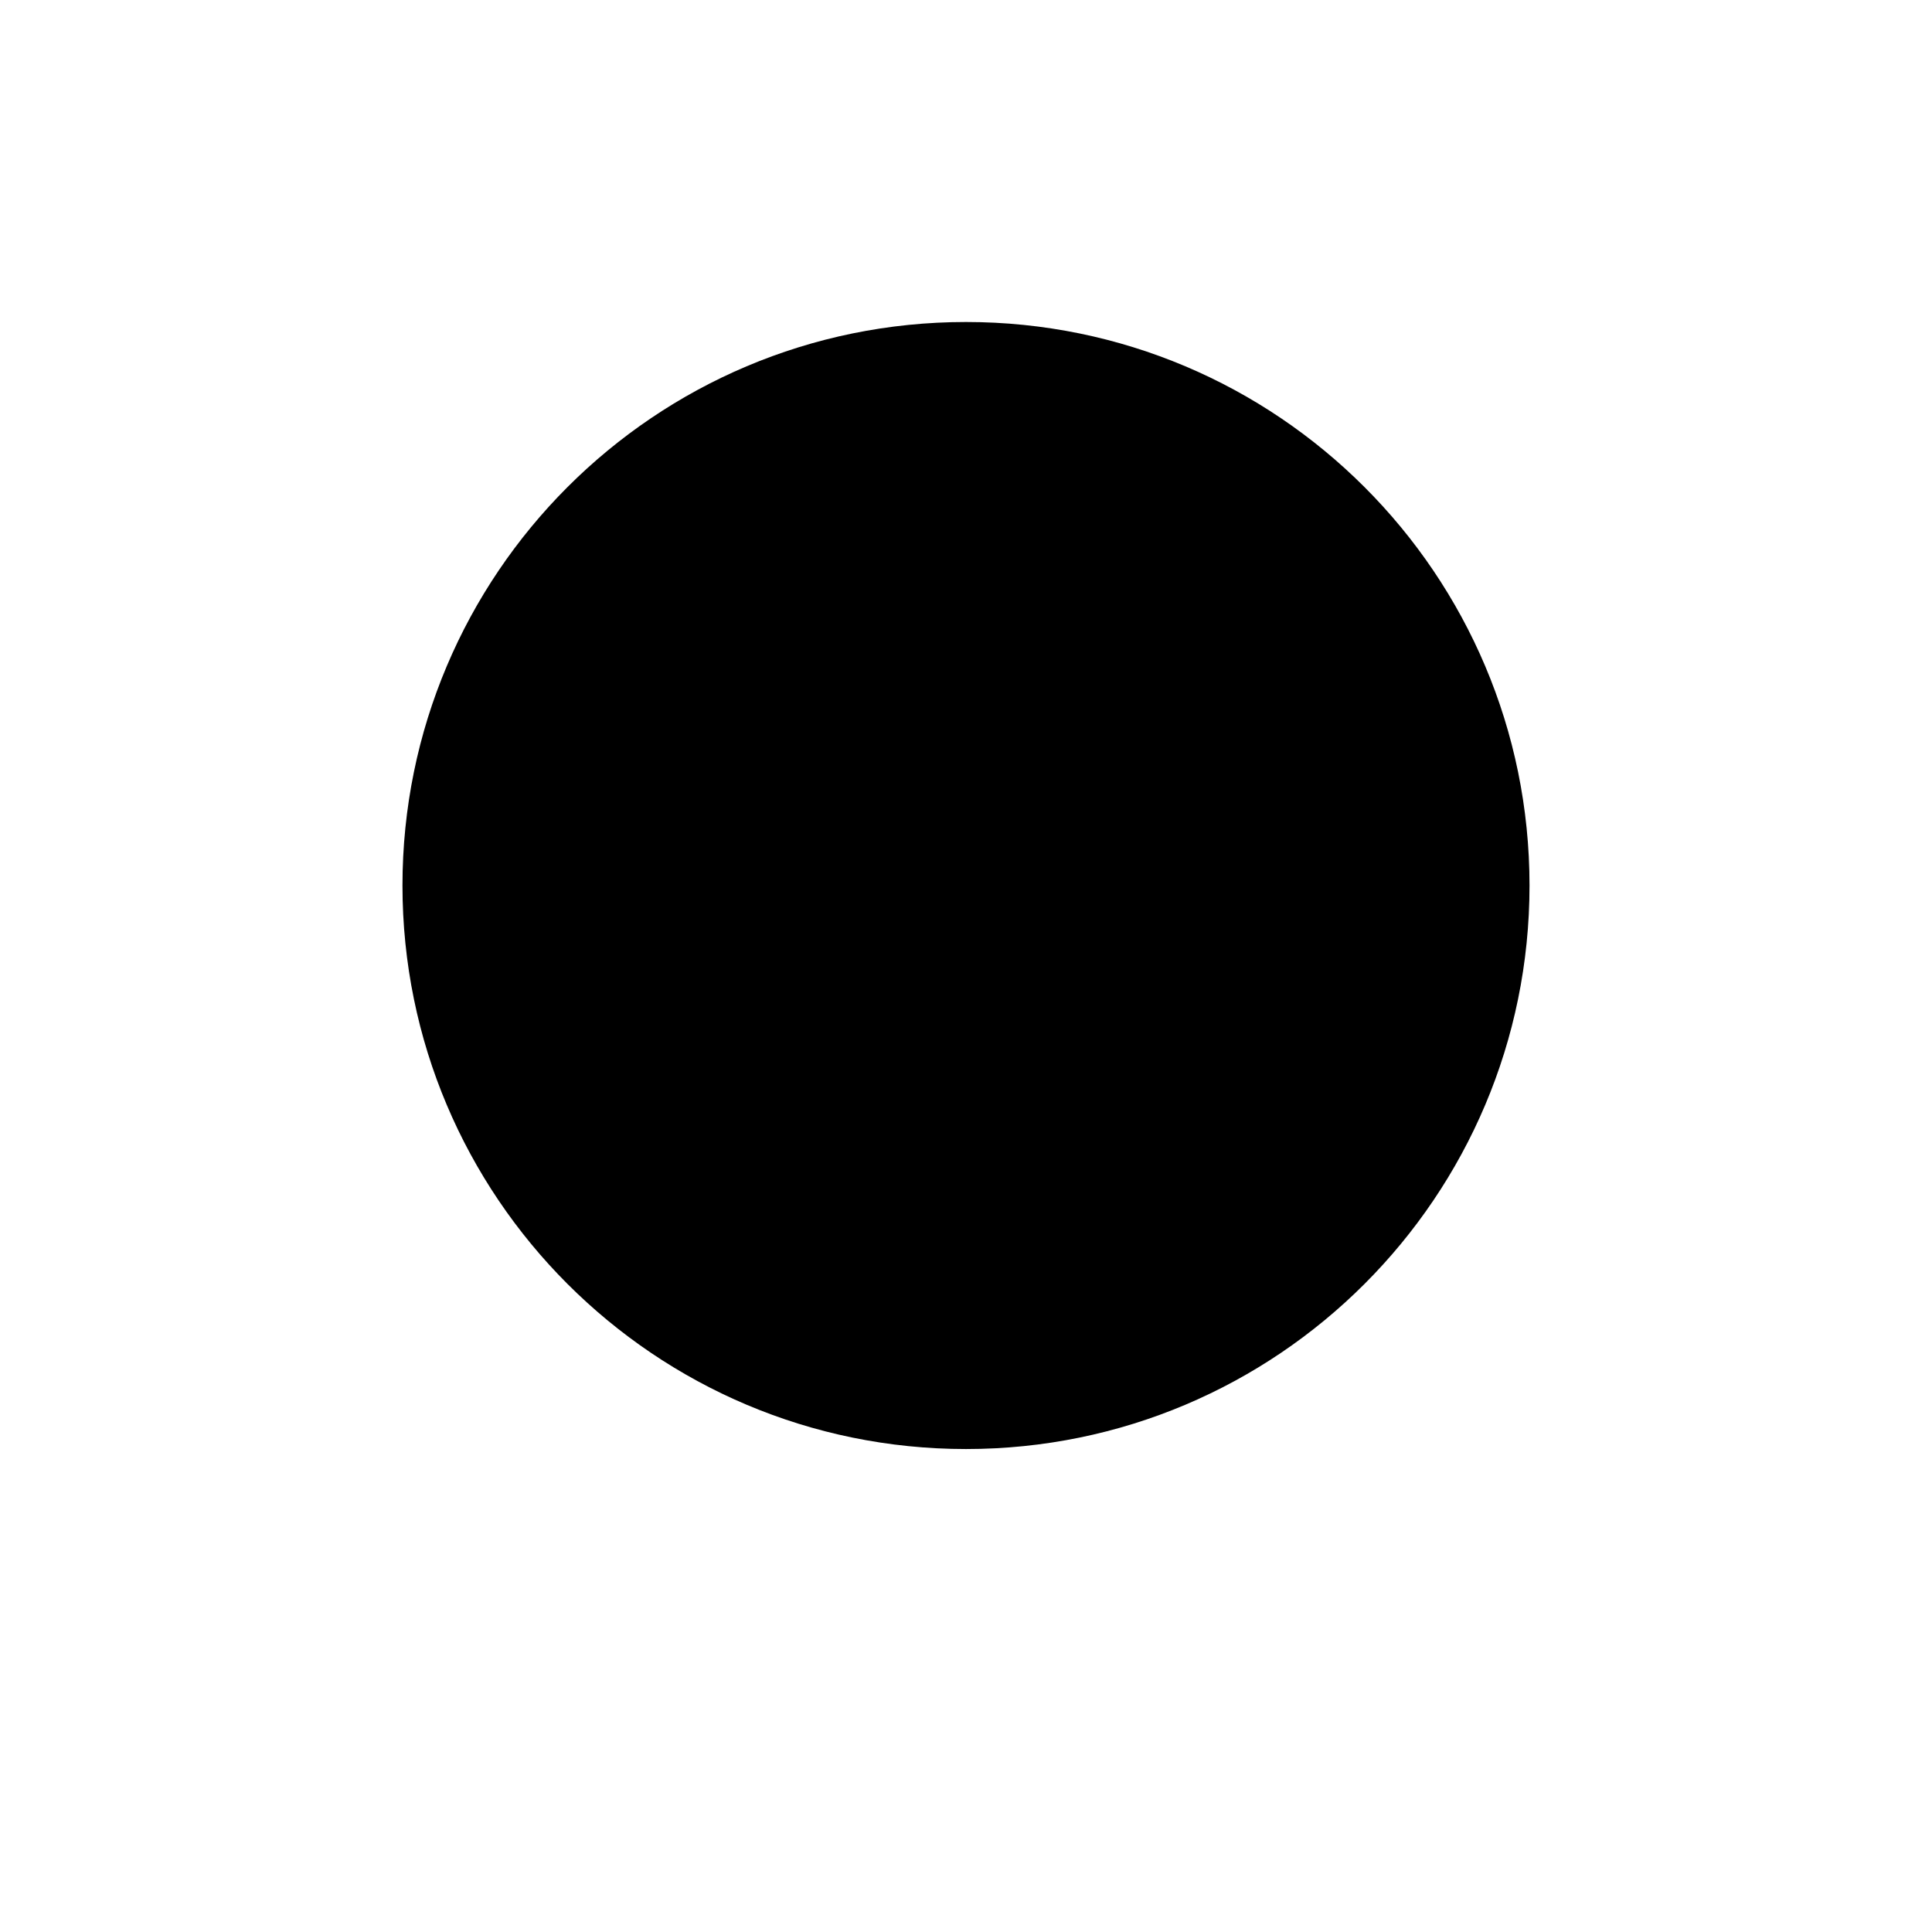
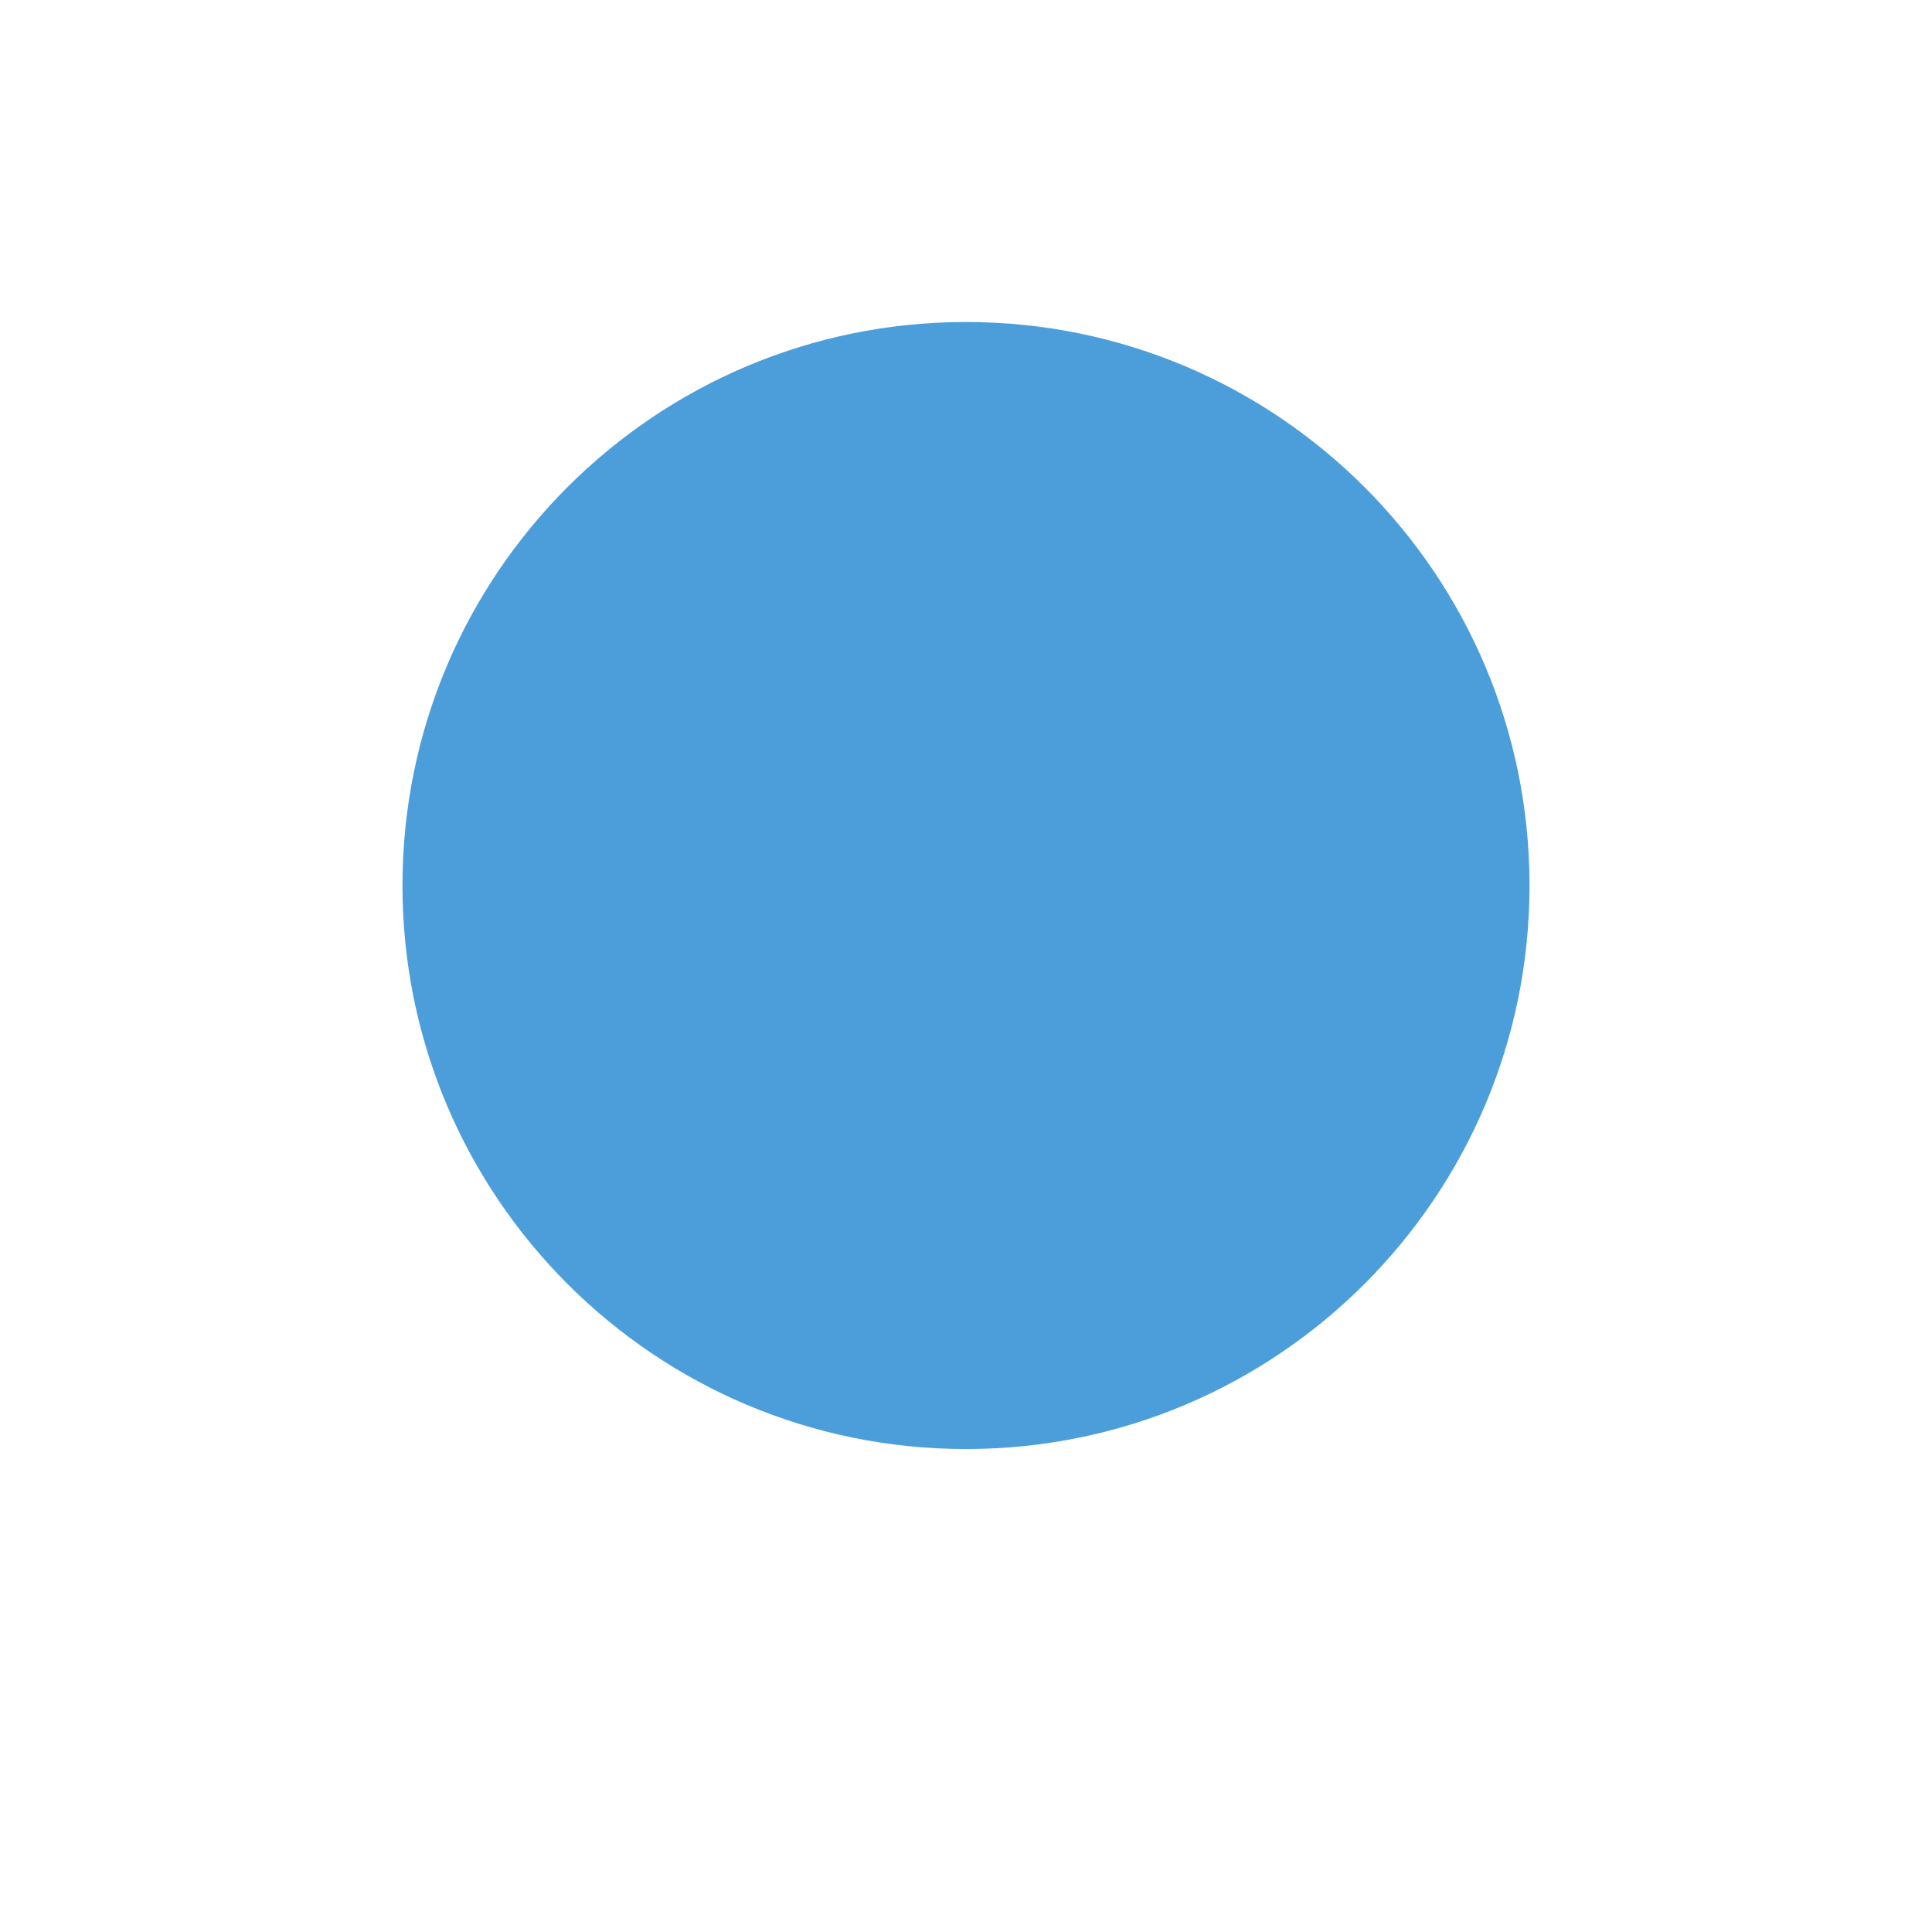
<svg xmlns="http://www.w3.org/2000/svg" width="12" height="12" id="svg27352" version="1.1">
  <defs id="defs27354" />
  <g id="layer1" transform="translate(0,-4)">
-     <path style="color:#000000;fill:#000000;fill-opacity:1;fill-rule:nonzero;stroke:none;stroke-width:1.274;marker:none;visibility:visible;display:inline;overflow:visible;enable-background:accumulate" id="path5784-4" d="m 665.476,255.067 c 0,4.028 -2.018,7.294 -4.508,7.294 -2.49,0 -4.508,-3.266 -4.508,-7.294 0,-4.028 2.018,-7.294 4.508,-7.294 2.49,0 4.508,3.266 4.508,7.294 z" transform="matrix(0.776431,0,0,0.4798607,-507.1961,-112.8965)" />
+     <path style="color:#000000;fill:#4c9edb;fill-opacity:1;fill-rule:nonzero;stroke:none;stroke-width:1.274;marker:none;visibility:visible;display:inline;overflow:visible;enable-background:accumulate" id="path5784-4" d="m 665.476,255.067 a 4.508,7.294 0 0 1 -4.508,7.294 4.508,7.294 0 0 1 -4.508,-7.294 4.508,7.294 0 0 1 4.508,-7.294 4.508,7.294 0 0 1 4.508,7.294 z" transform="matrix(0.776431,0,0,0.4798607,-507.1961,-112.8965)" />
  </g>
</svg>
